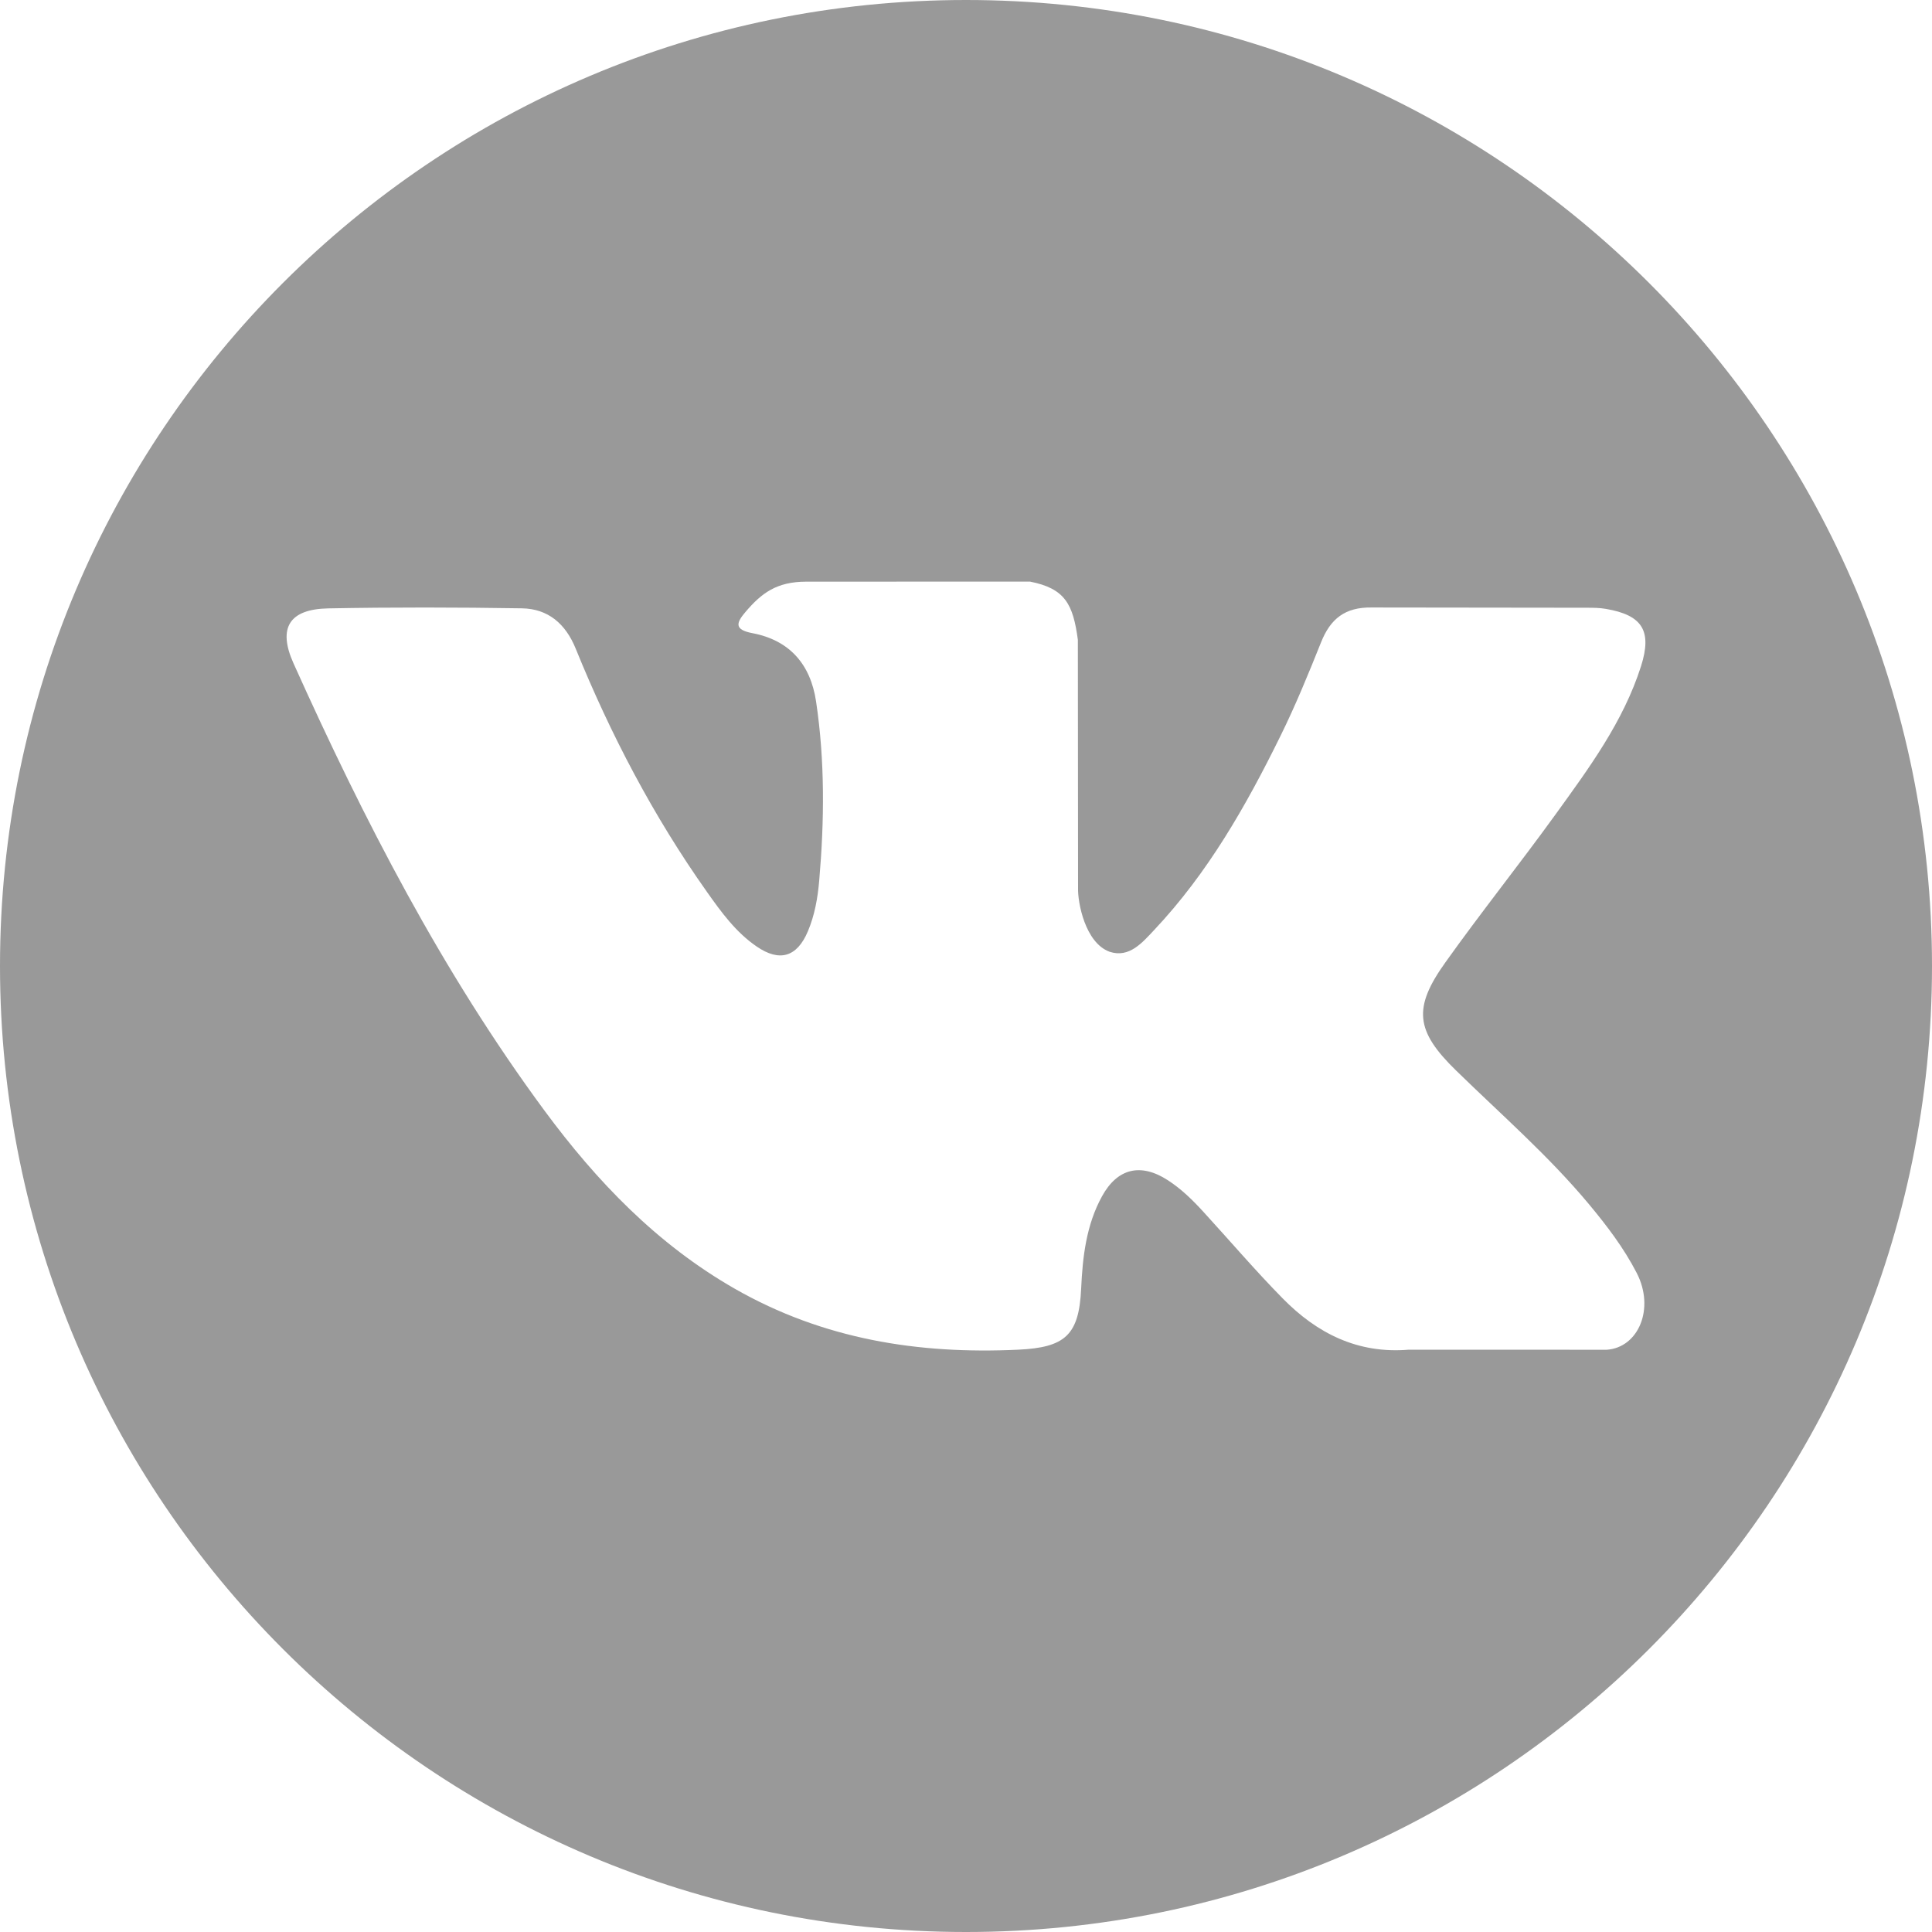
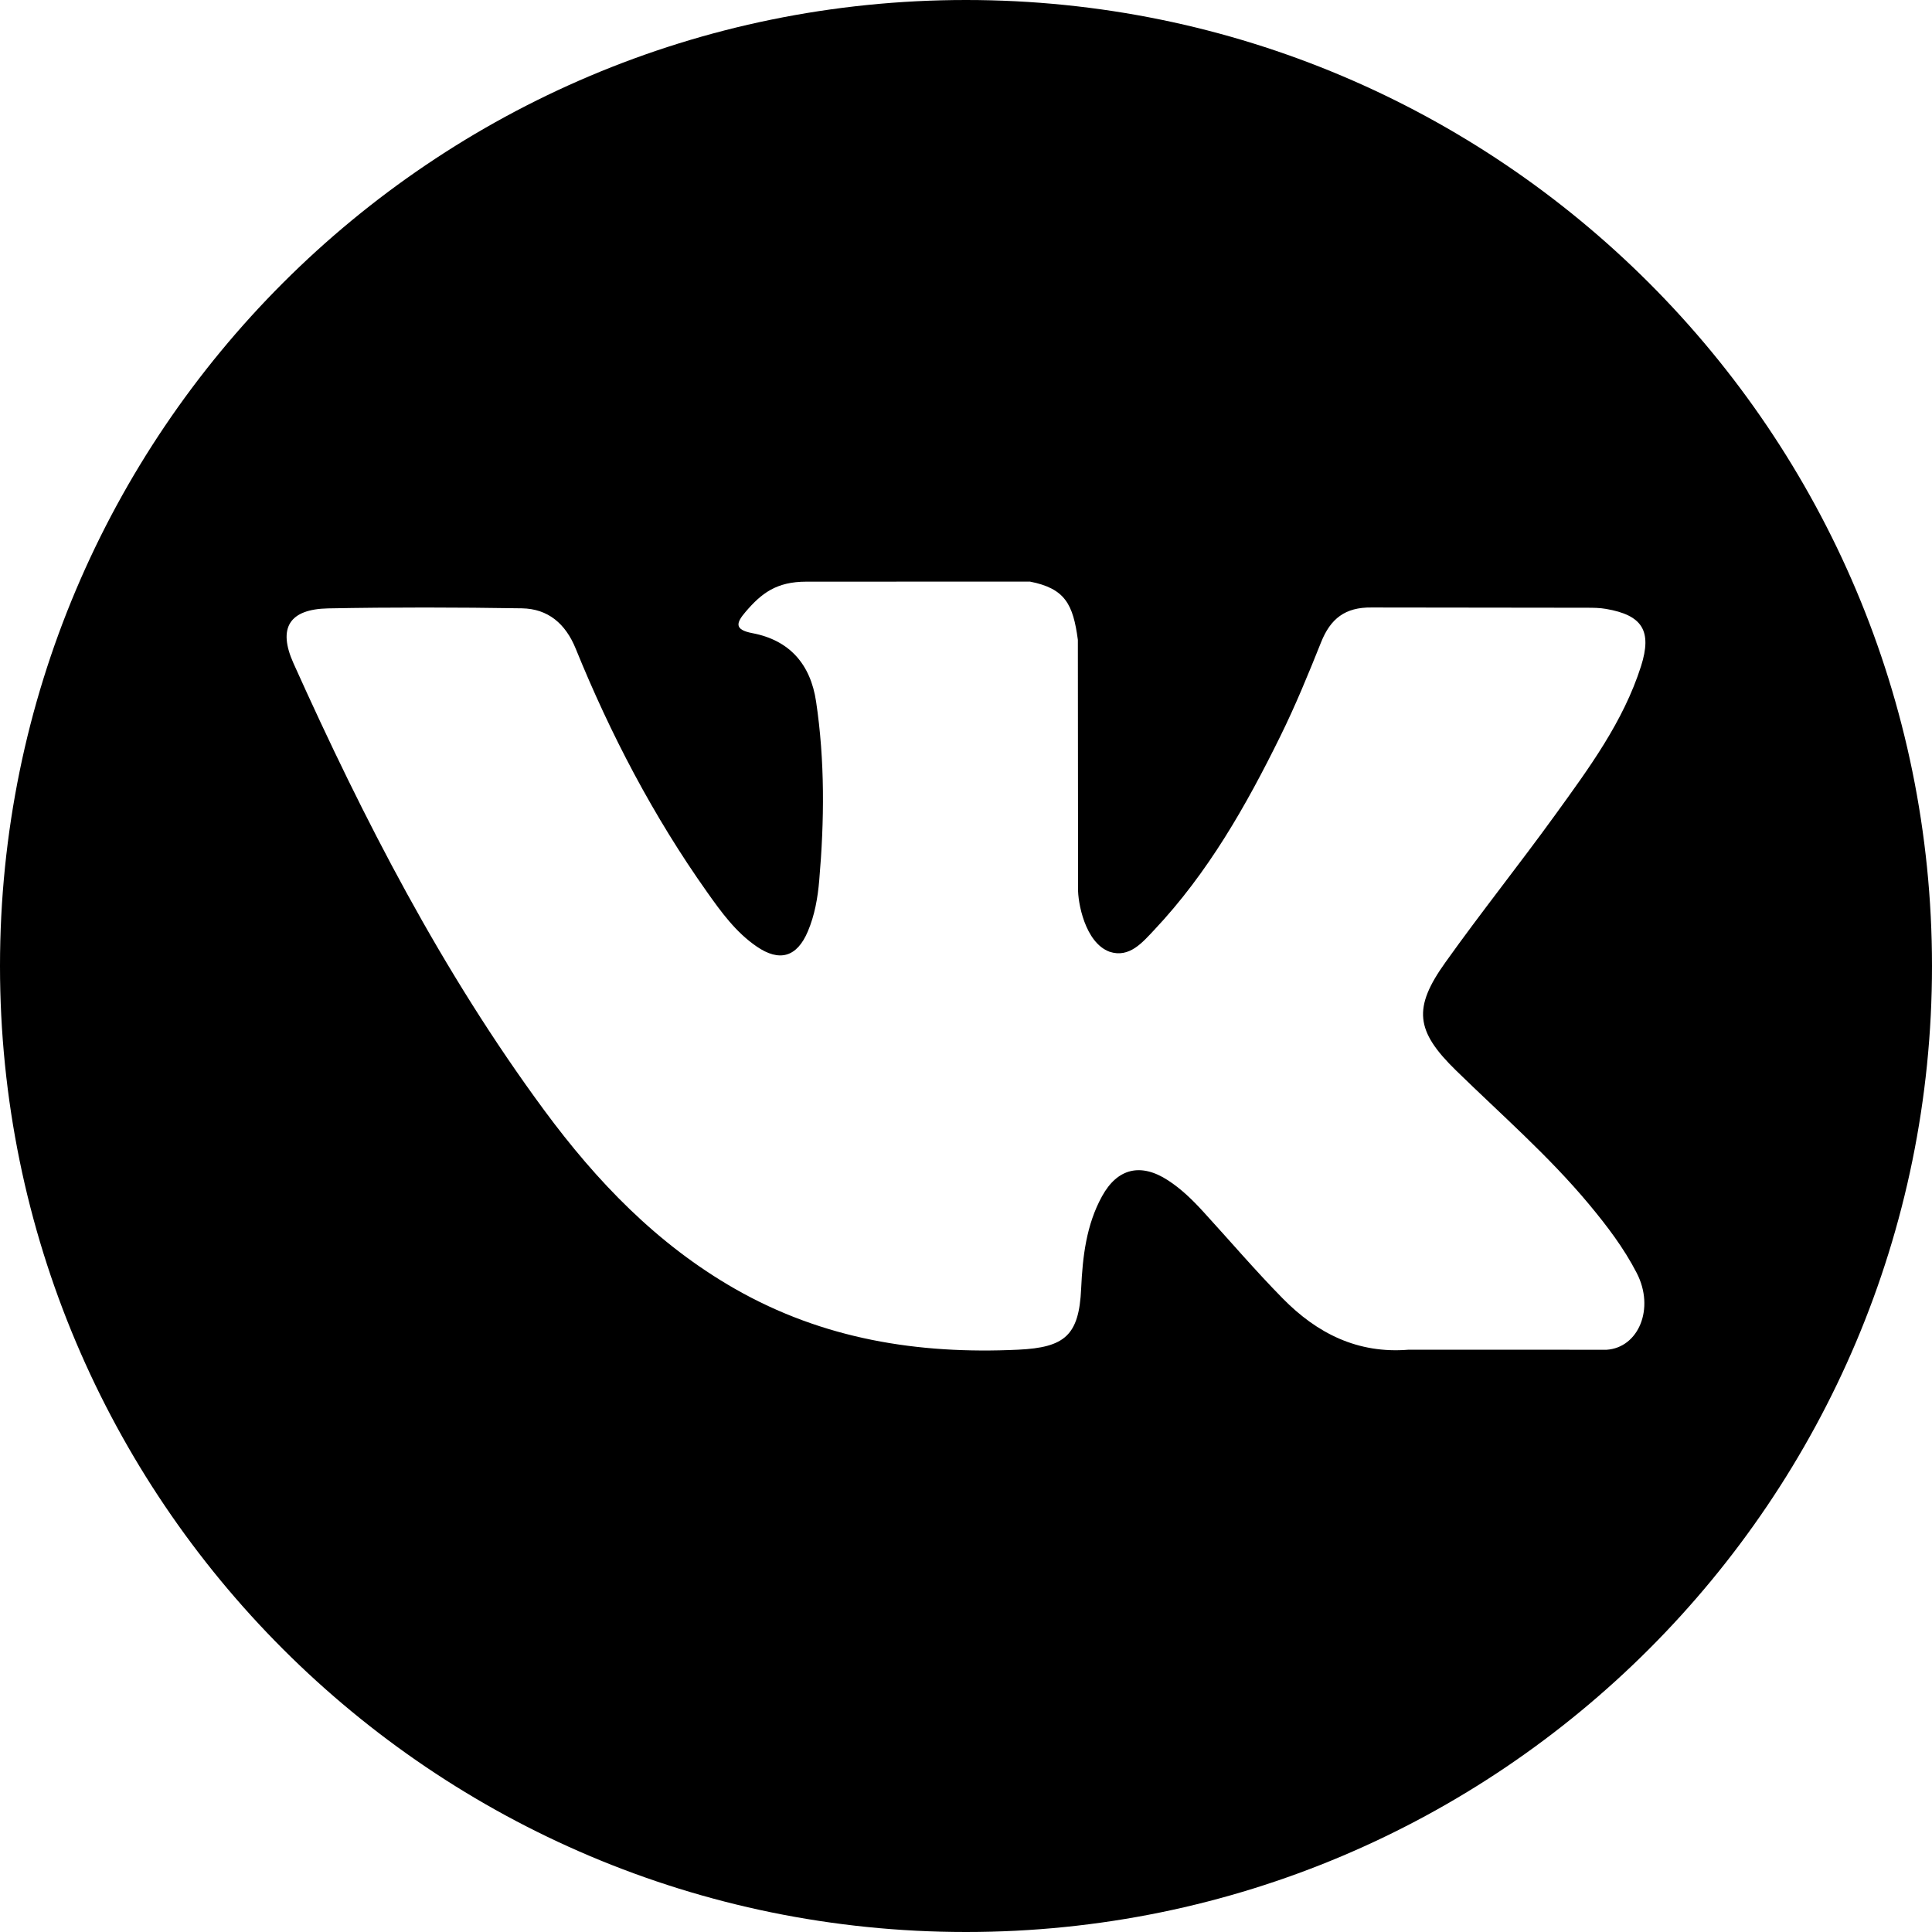
- <svg xmlns="http://www.w3.org/2000/svg" width="30" height="30" viewBox="0 0 30 30" fill="none">
-   <path d="M15 0C6.716 0 0 6.716 0 15C0 23.284 6.716 30 15 30C23.284 30 30 23.284 30 15C30 6.716 23.284 0 15 0ZM22.609 16.622C23.308 17.305 24.048 17.948 24.675 18.701C24.953 19.035 25.215 19.379 25.415 19.767C25.7 20.32 25.442 20.926 24.948 20.959L21.875 20.958C21.081 21.024 20.449 20.703 19.917 20.161C19.492 19.729 19.098 19.267 18.688 18.819C18.521 18.636 18.345 18.463 18.135 18.327C17.716 18.055 17.352 18.138 17.112 18.576C16.867 19.021 16.811 19.515 16.788 20.01C16.755 20.735 16.536 20.924 15.809 20.958C14.255 21.031 12.781 20.795 11.411 20.012C10.203 19.321 9.267 18.346 8.452 17.242C6.865 15.09 5.649 12.728 4.557 10.299C4.311 9.751 4.491 9.459 5.095 9.447C6.098 9.428 7.101 9.43 8.104 9.446C8.512 9.453 8.782 9.686 8.939 10.071C9.481 11.405 10.145 12.674 10.978 13.85C11.2 14.164 11.426 14.476 11.749 14.697C12.105 14.942 12.376 14.861 12.544 14.463C12.651 14.211 12.698 13.941 12.721 13.67C12.801 12.743 12.81 11.816 12.672 10.893C12.586 10.315 12.261 9.942 11.685 9.832C11.392 9.777 11.435 9.668 11.577 9.501C11.825 9.211 12.057 9.032 12.521 9.032L15.993 9.031C16.54 9.138 16.663 9.384 16.737 9.935L16.74 13.794C16.734 14.007 16.847 14.639 17.23 14.779C17.537 14.88 17.74 14.634 17.923 14.44C18.756 13.556 19.349 12.513 19.88 11.434C20.115 10.958 20.317 10.465 20.514 9.972C20.66 9.607 20.887 9.427 21.299 9.433L24.642 9.437C24.741 9.437 24.841 9.438 24.938 9.455C25.502 9.552 25.656 9.794 25.482 10.344C25.207 11.207 24.674 11.927 24.153 12.648C23.595 13.42 22.999 14.165 22.446 14.941C21.938 15.65 21.978 16.007 22.609 16.622Z" fill="#999999" />
+ <svg xmlns="http://www.w3.org/2000/svg" width="30" height="30" viewBox="0 0 30 30">
+   <path d="M15 0C6.716 0 0 6.716 0 15C0 23.284 6.716 30 15 30C23.284 30 30 23.284 30 15C30 6.716 23.284 0 15 0ZM22.609 16.622C23.308 17.305 24.048 17.948 24.675 18.701C24.953 19.035 25.215 19.379 25.415 19.767C25.7 20.32 25.442 20.926 24.948 20.959L21.875 20.958C21.081 21.024 20.449 20.703 19.917 20.161C19.492 19.729 19.098 19.267 18.688 18.819C18.521 18.636 18.345 18.463 18.135 18.327C17.716 18.055 17.352 18.138 17.112 18.576C16.867 19.021 16.811 19.515 16.788 20.01C16.755 20.735 16.536 20.924 15.809 20.958C14.255 21.031 12.781 20.795 11.411 20.012C10.203 19.321 9.267 18.346 8.452 17.242C6.865 15.09 5.649 12.728 4.557 10.299C4.311 9.751 4.491 9.459 5.095 9.447C6.098 9.428 7.101 9.43 8.104 9.446C8.512 9.453 8.782 9.686 8.939 10.071C9.481 11.405 10.145 12.674 10.978 13.85C11.2 14.164 11.426 14.476 11.749 14.697C12.105 14.942 12.376 14.861 12.544 14.463C12.651 14.211 12.698 13.941 12.721 13.67C12.801 12.743 12.81 11.816 12.672 10.893C12.586 10.315 12.261 9.942 11.685 9.832C11.392 9.777 11.435 9.668 11.577 9.501C11.825 9.211 12.057 9.032 12.521 9.032L15.993 9.031C16.54 9.138 16.663 9.384 16.737 9.935L16.74 13.794C16.734 14.007 16.847 14.639 17.23 14.779C17.537 14.88 17.74 14.634 17.923 14.44C18.756 13.556 19.349 12.513 19.88 11.434C20.115 10.958 20.317 10.465 20.514 9.972C20.66 9.607 20.887 9.427 21.299 9.433L24.642 9.437C24.741 9.437 24.841 9.438 24.938 9.455C25.502 9.552 25.656 9.794 25.482 10.344C25.207 11.207 24.674 11.927 24.153 12.648C23.595 13.42 22.999 14.165 22.446 14.941C21.938 15.65 21.978 16.007 22.609 16.622Z" fill="currentColor" />
</svg>
